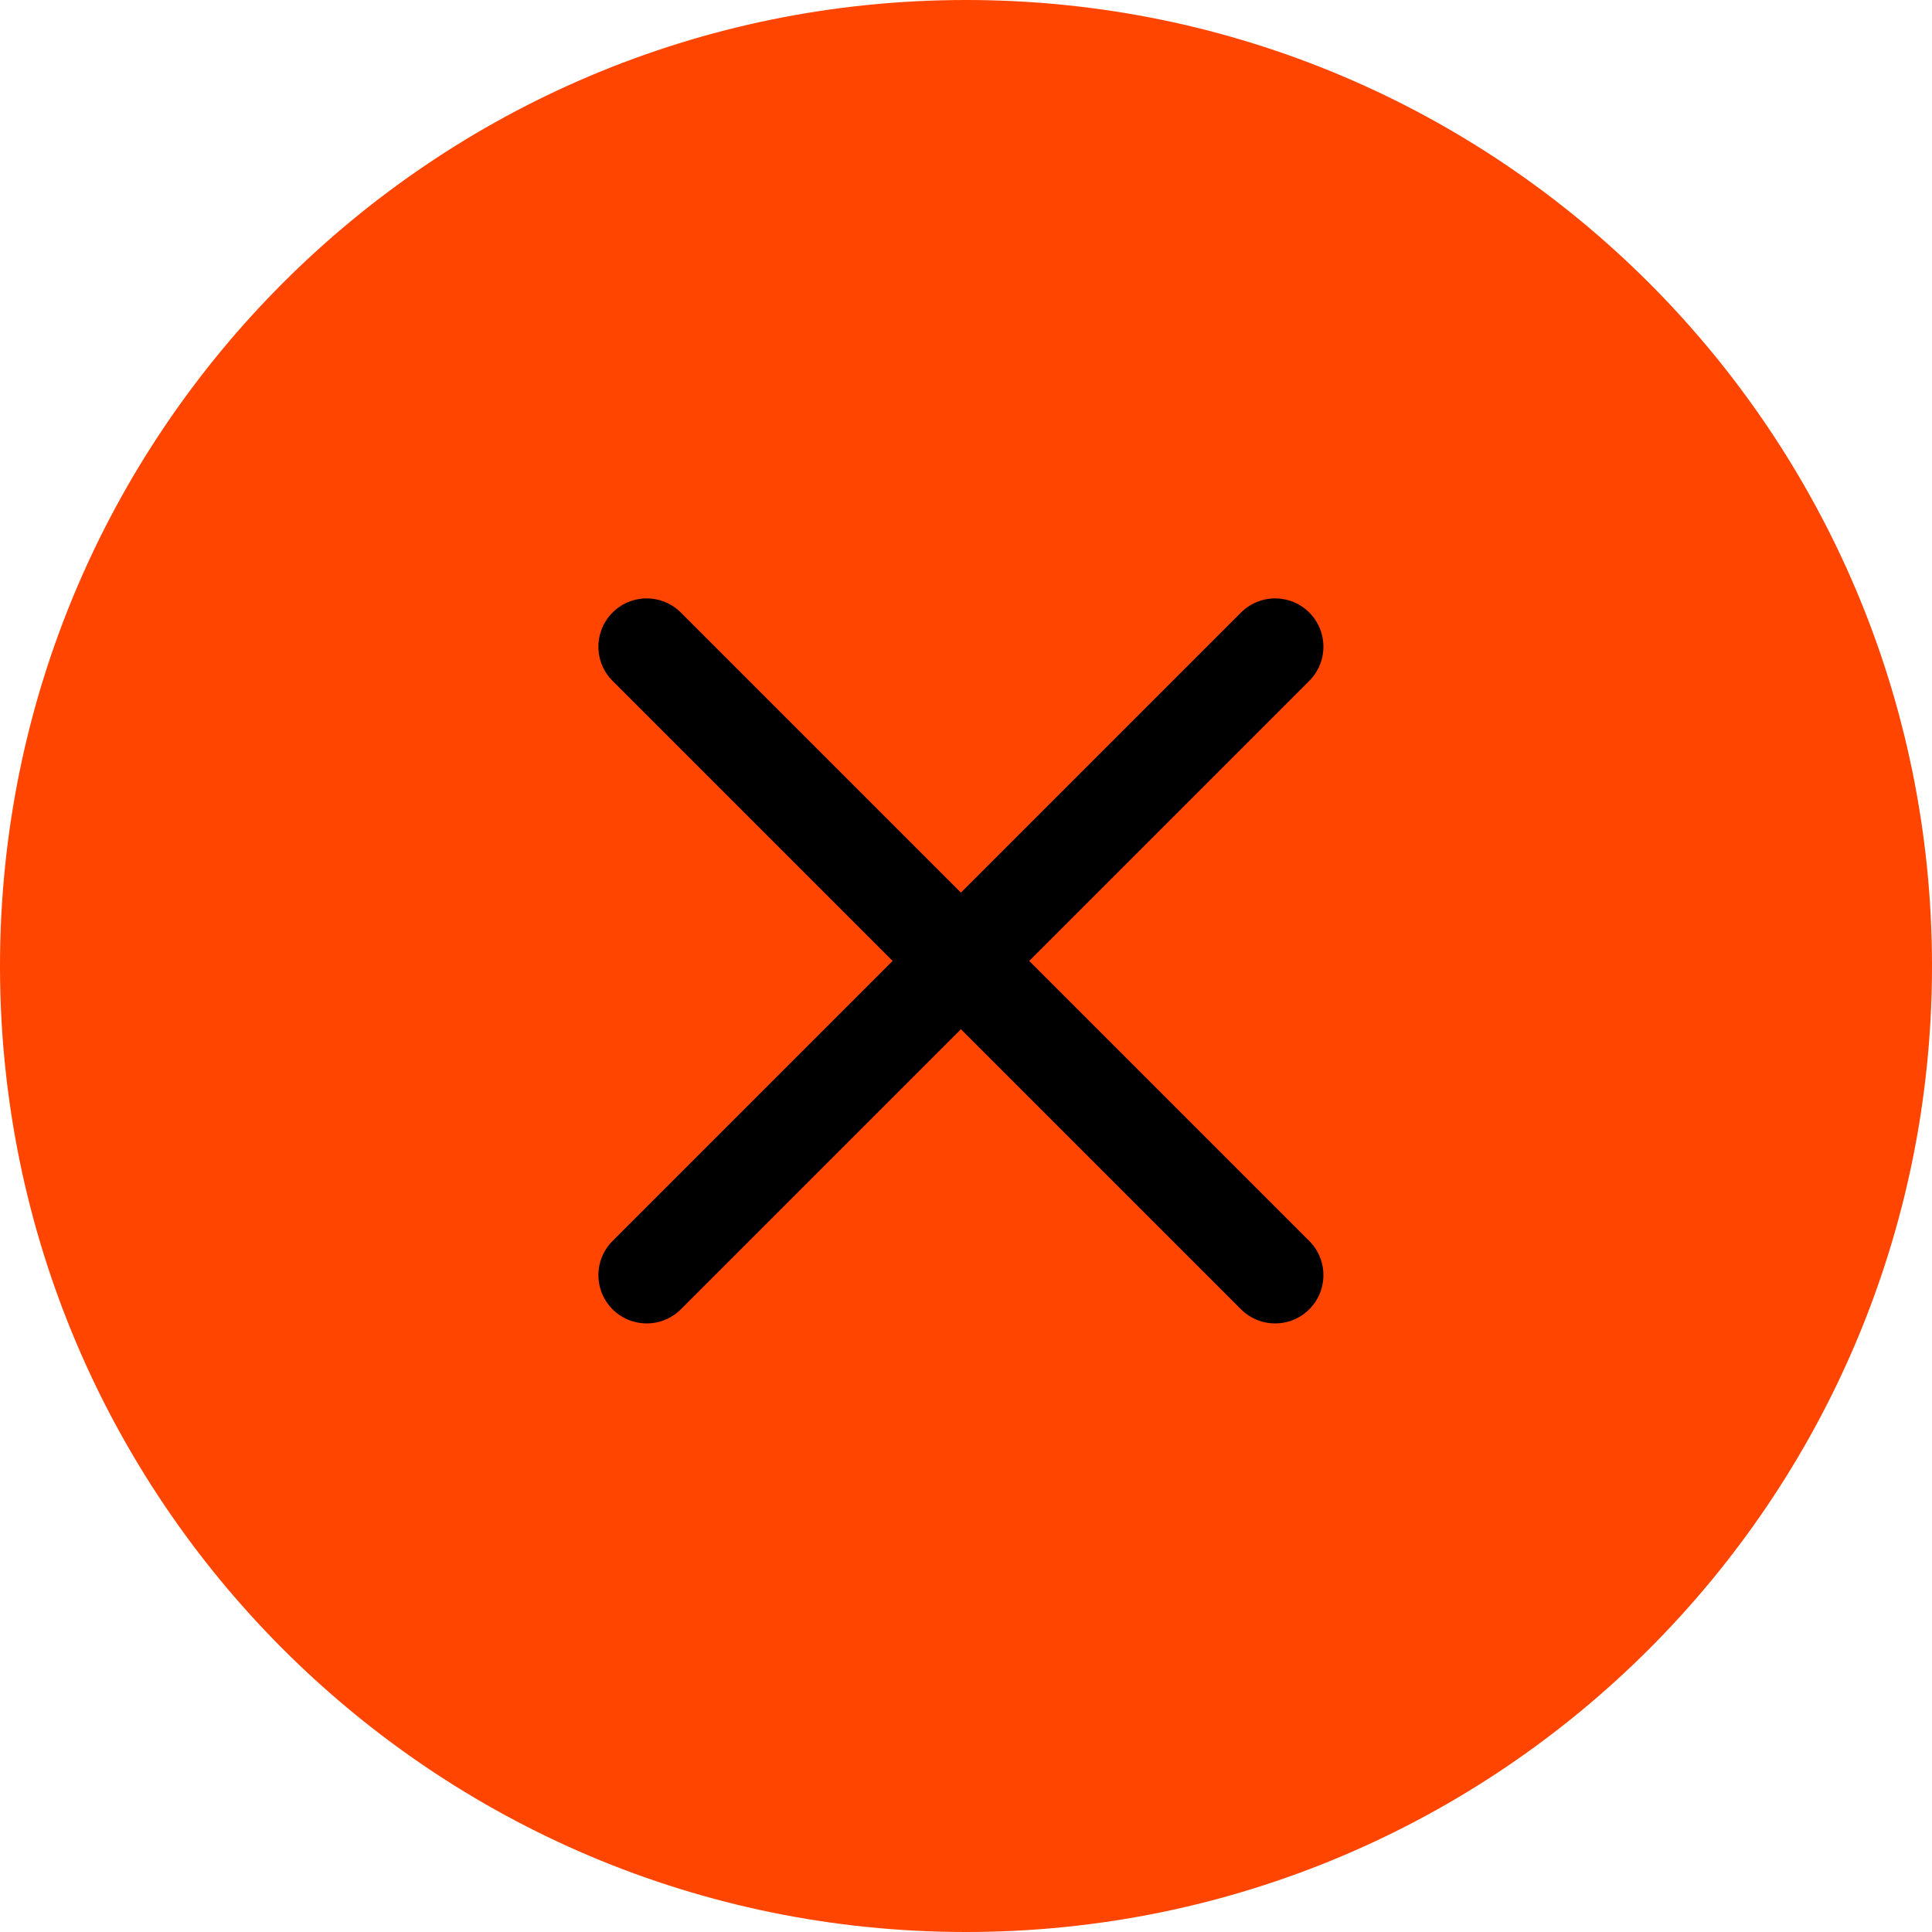
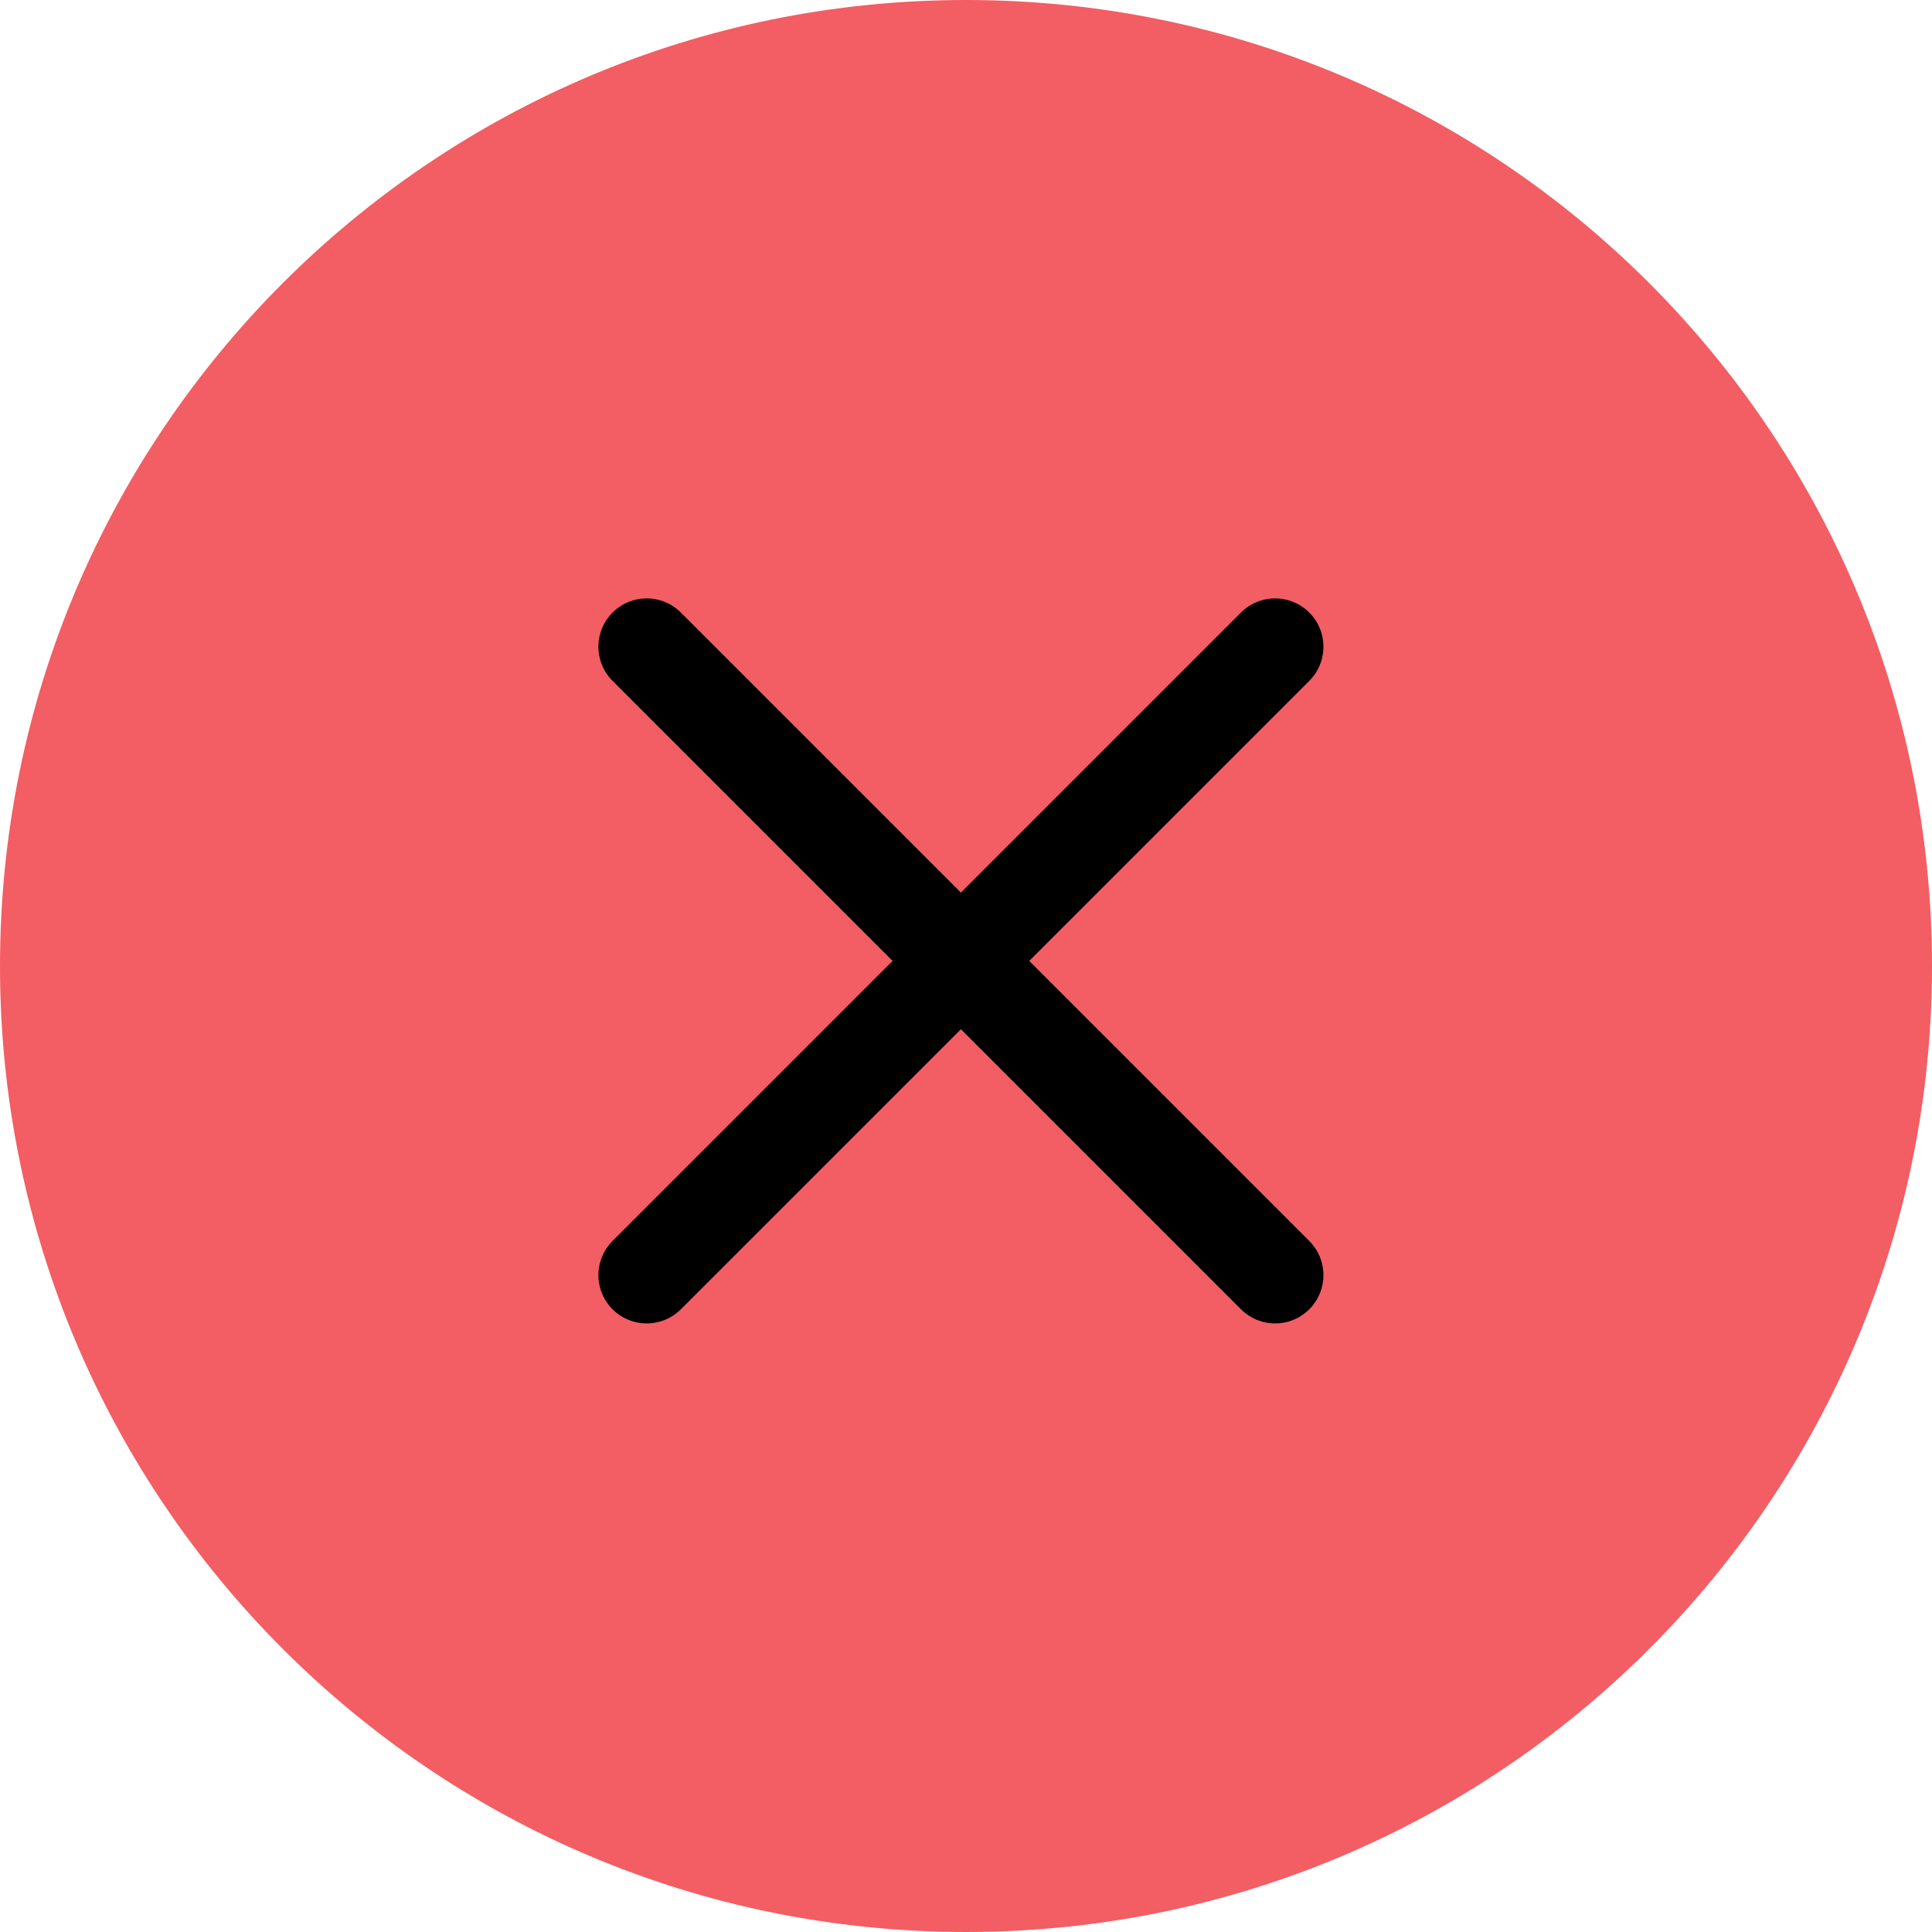
<svg xmlns="http://www.w3.org/2000/svg" width="100" height="100" viewBox="0 0 100 100" fill="none">
-   <rect x="100" y="100" width="100" height="100" rx="50" transform="rotate(-180 100 100)" fill="#FF4500" />
+   <rect x="100" y="100" width="100" height="100" rx="50" transform="rotate(-180 100 100)" fill="#F25E63" />
  <path d="M33.473 33.473L66 66" stroke="black" stroke-width="5" stroke-linecap="round" />
  <path d="M66 33.473L33.473 66" stroke="black" stroke-width="5" stroke-linecap="round" />
</svg>
